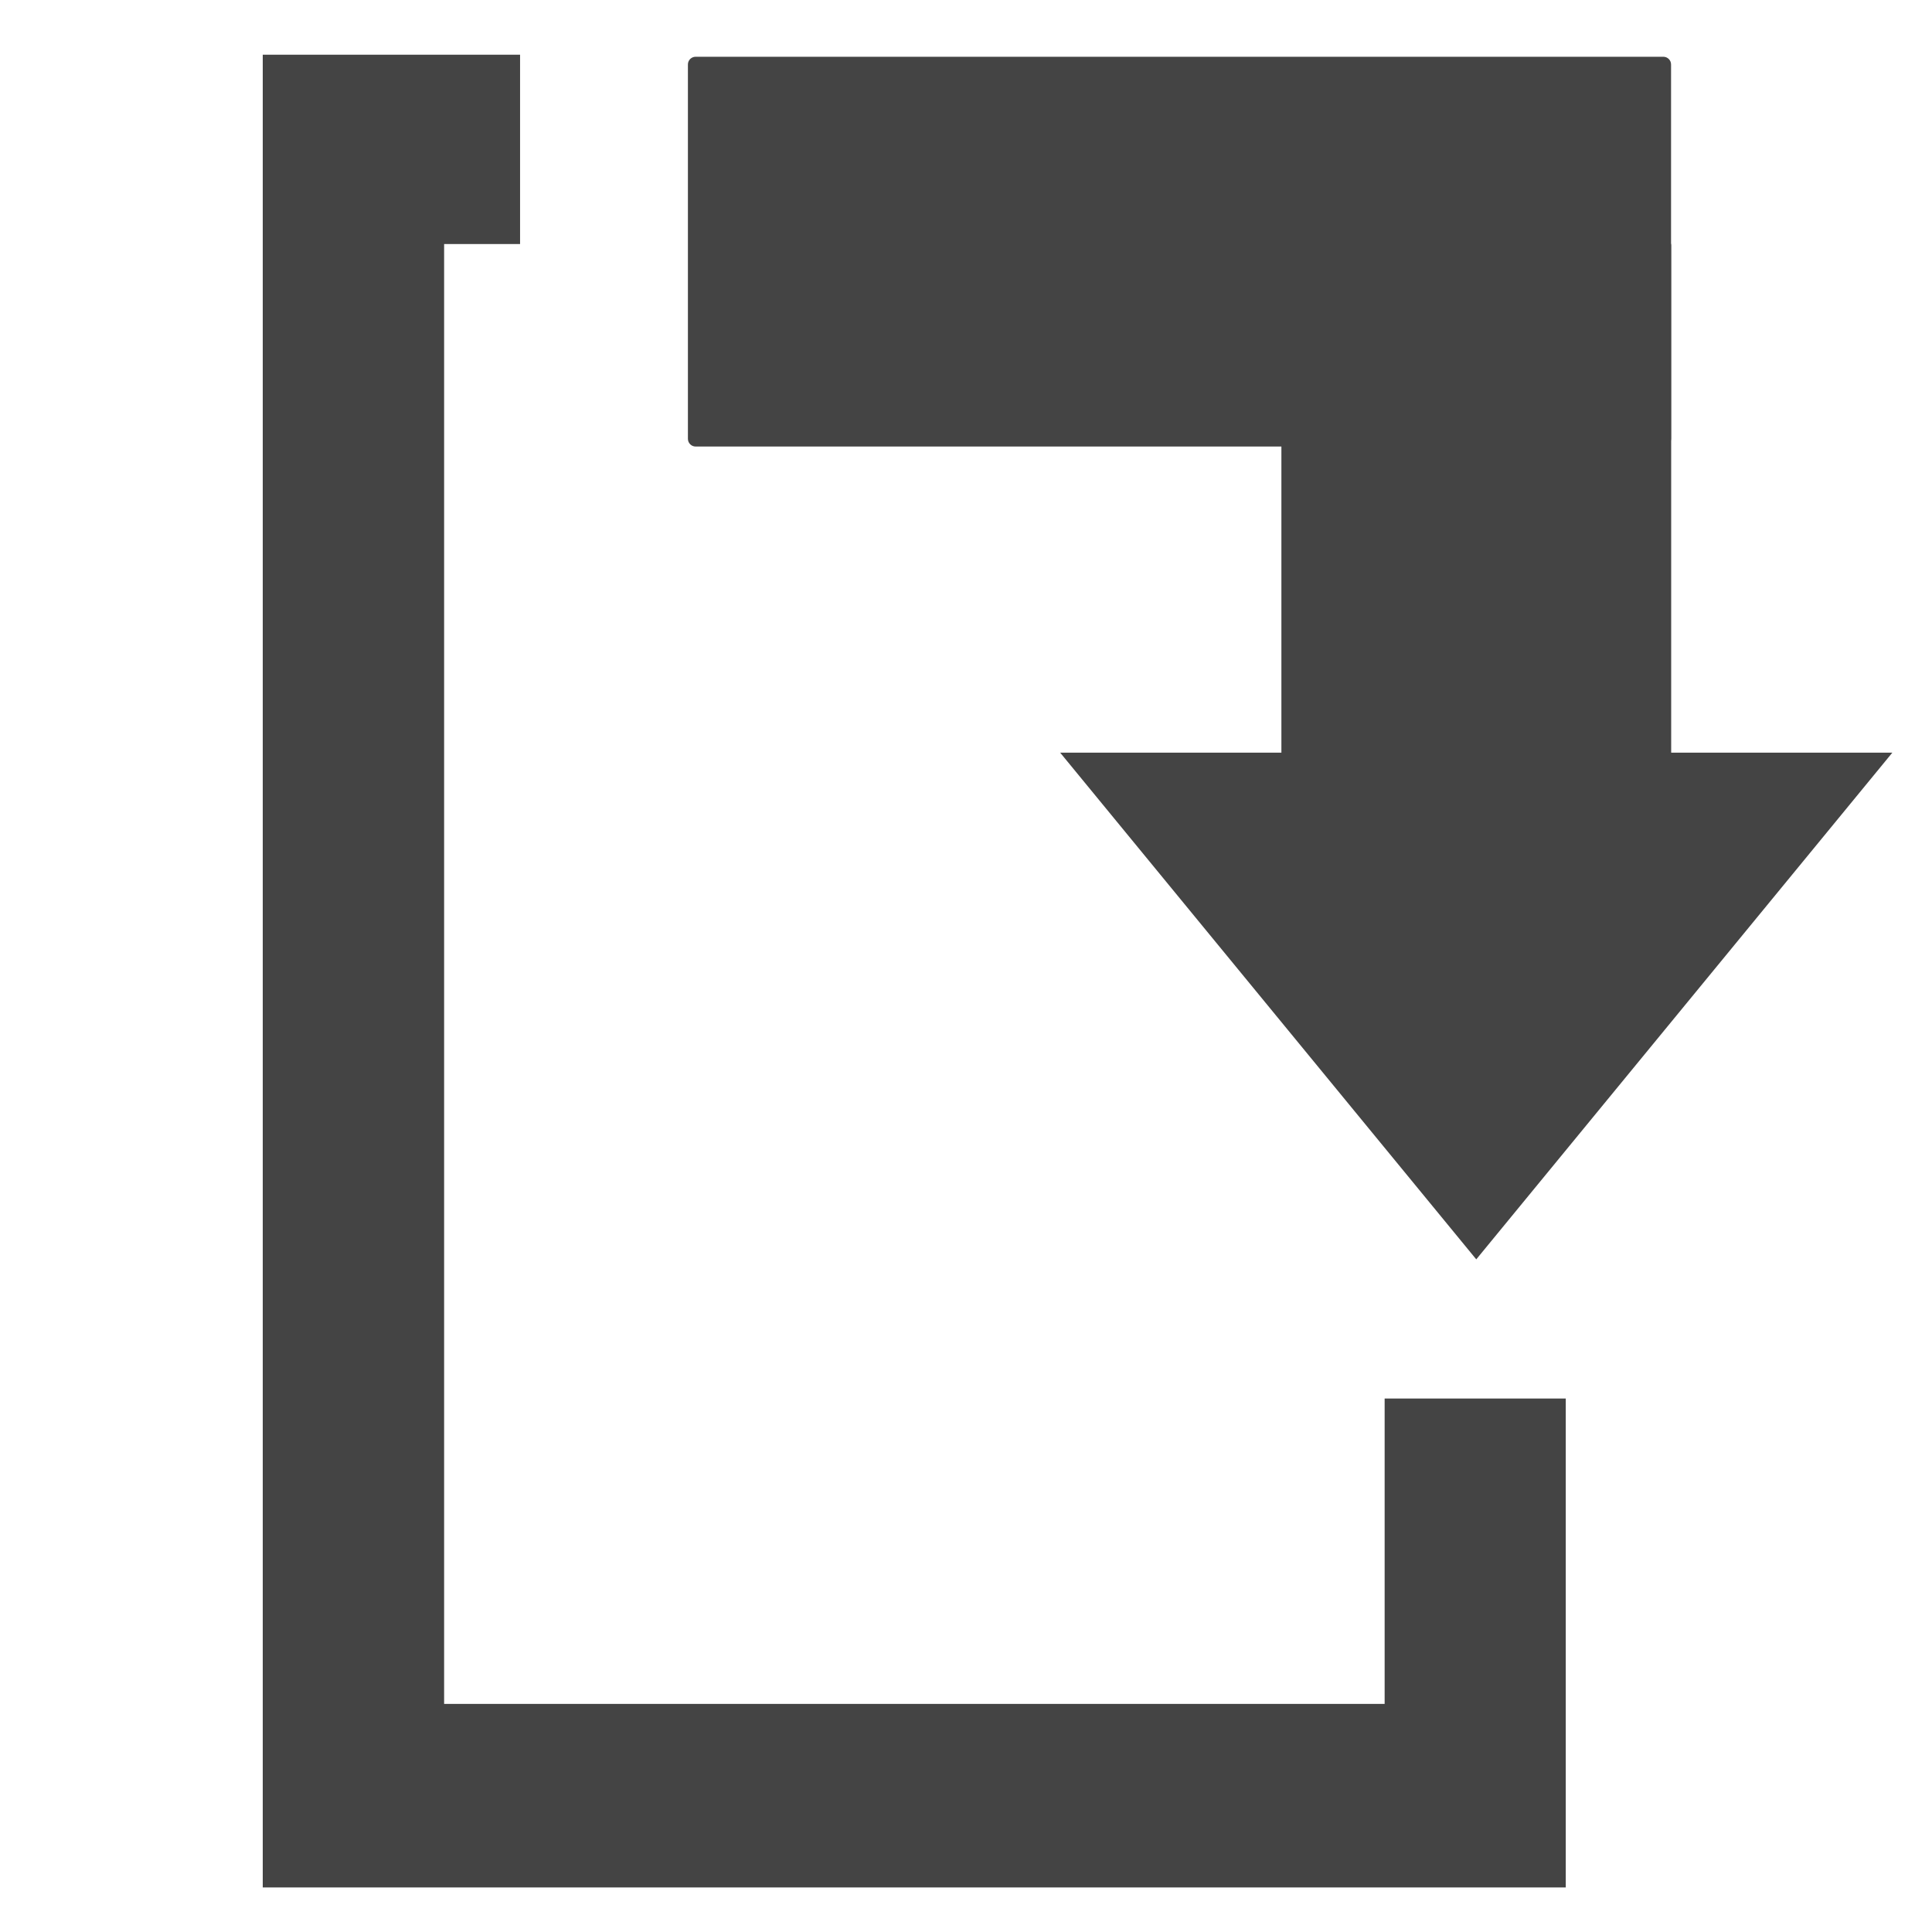
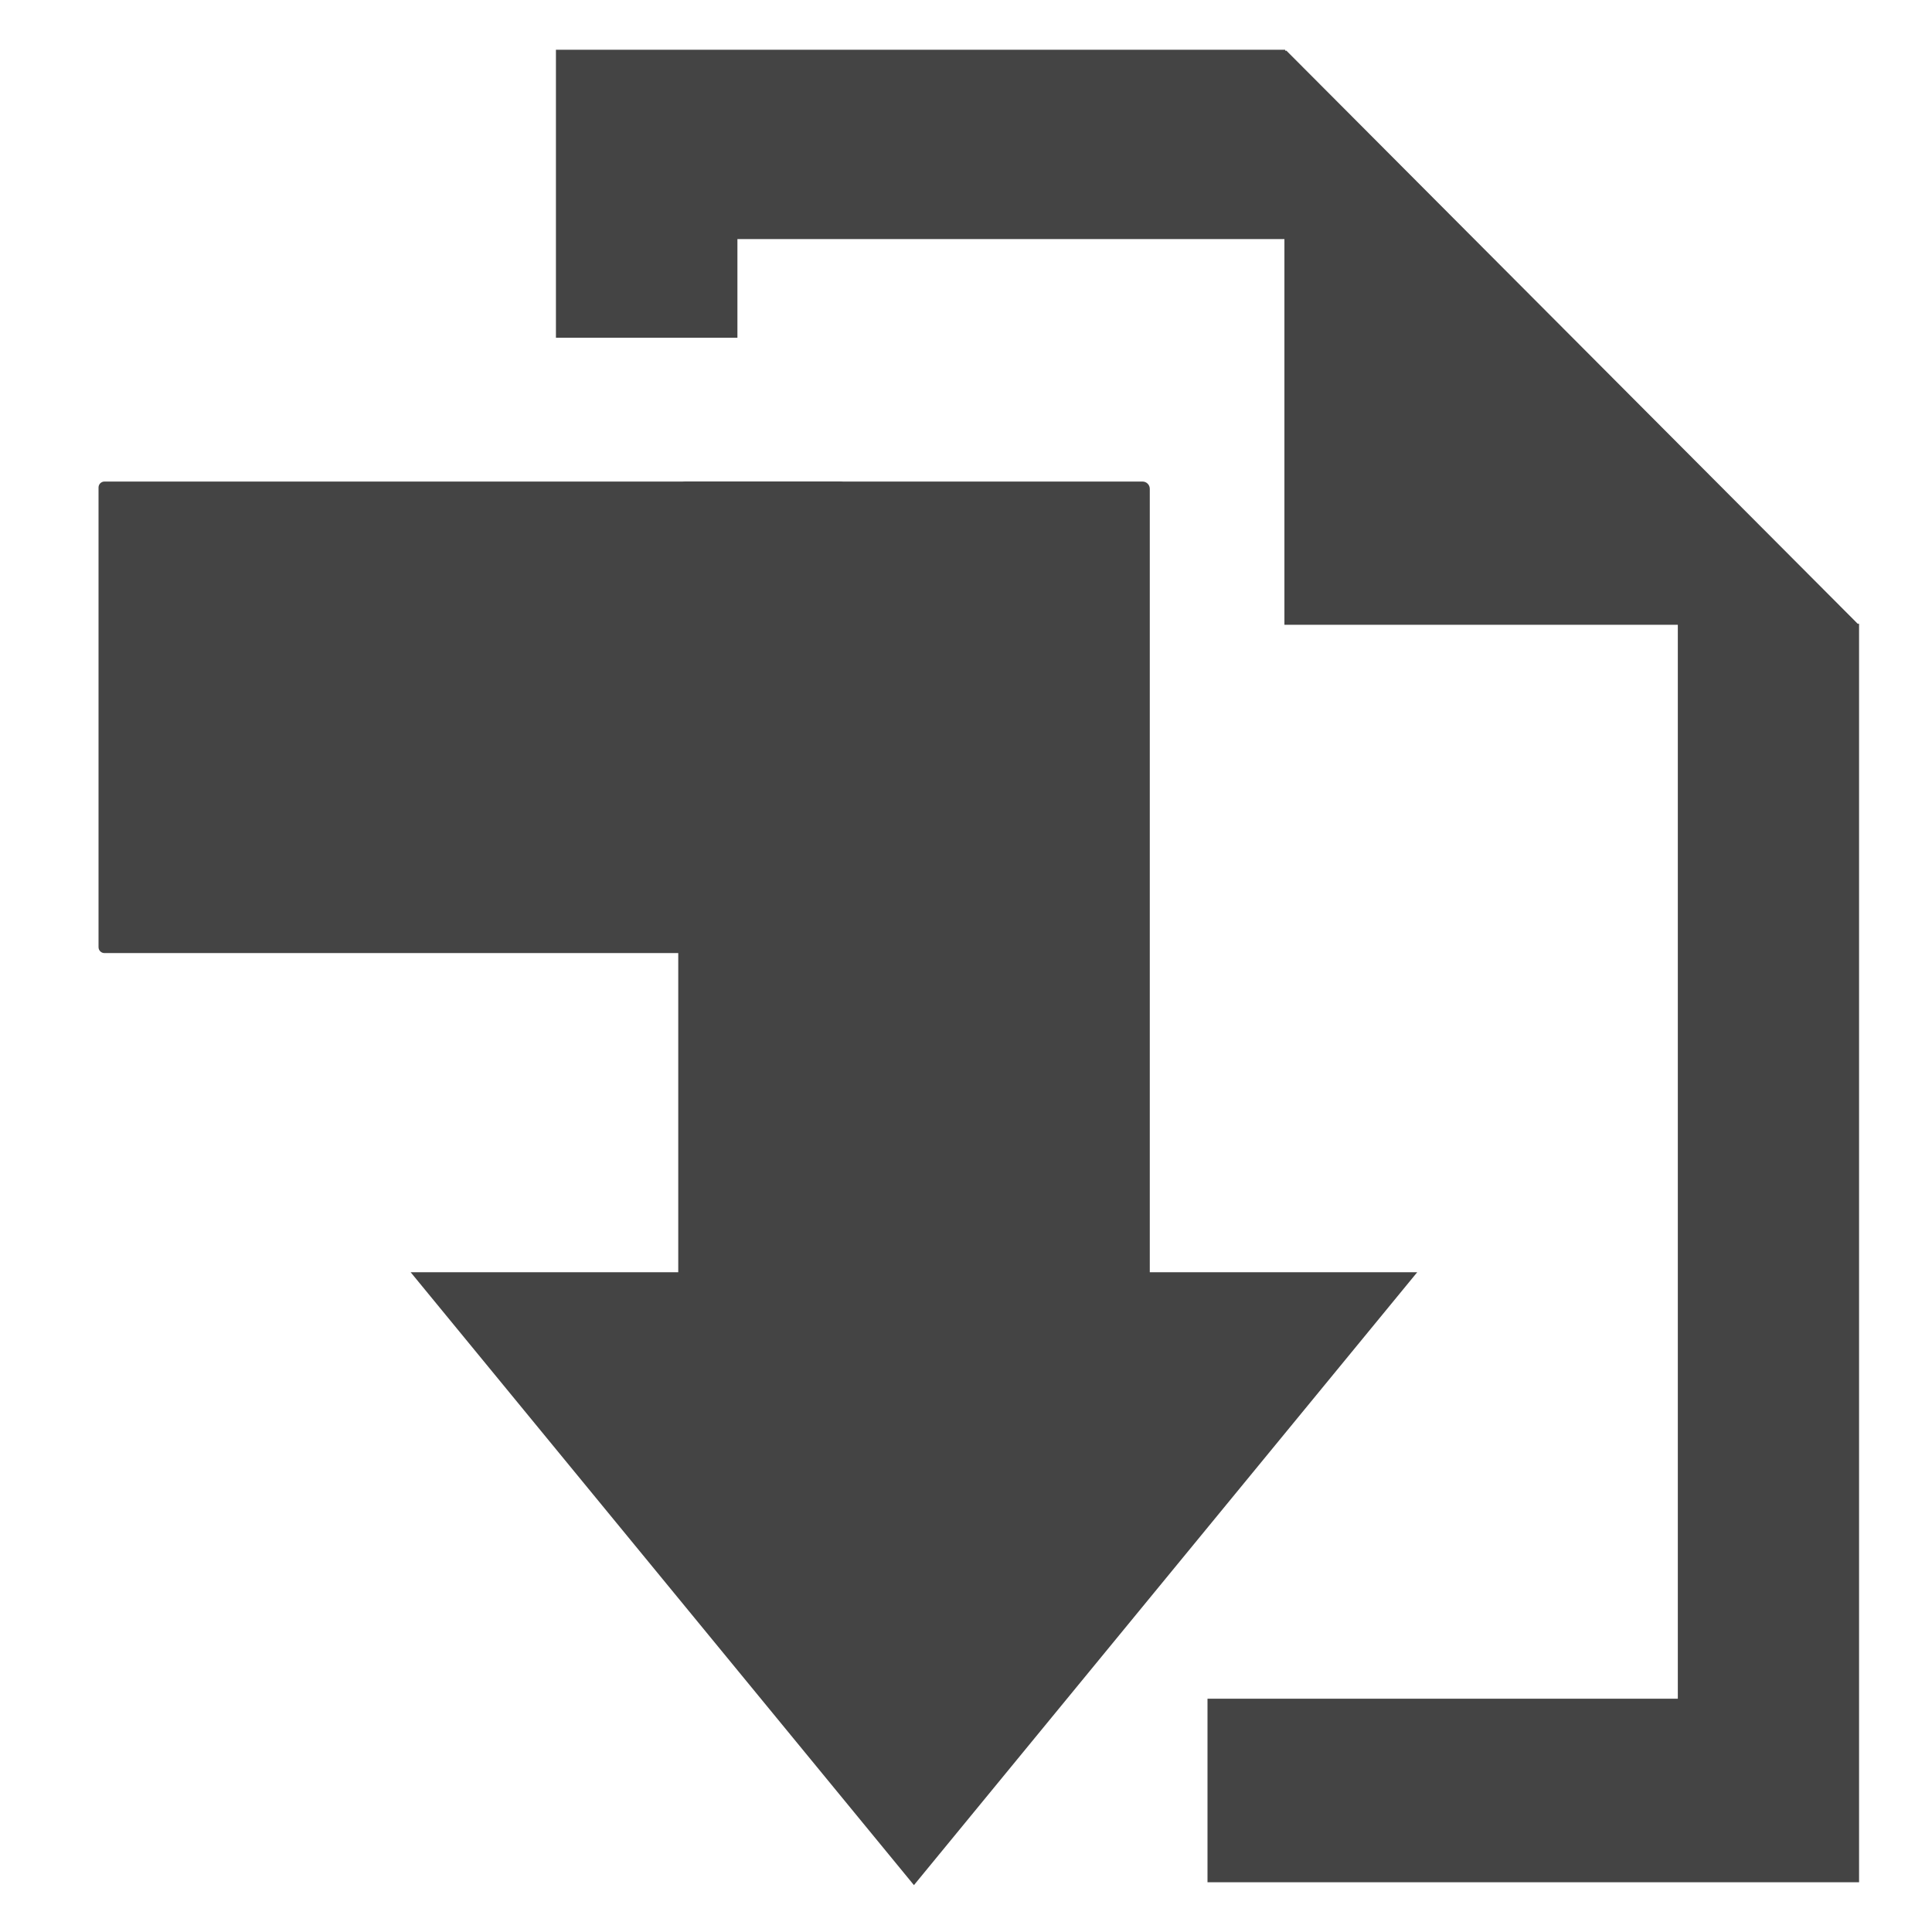
<svg xmlns="http://www.w3.org/2000/svg" version="1" viewBox="0 0 16 16" enable-background="new 0 0 48 48" id="svg12" width="16" height="16">
  <defs id="defs16">
    </defs>
  <rect style="display:none;opacity:1;fill:#555753;fill-opacity:1;fill-rule:nonzero;stroke:none;stroke-width:1.016;stroke-linecap:square;stroke-linejoin:round;stroke-miterlimit:4;stroke-dasharray:none;stroke-dashoffset:0;stroke-opacity:1;paint-order:stroke fill markers" id="rect6013" width="36.737" height="6.499" x="5.305" y="-4.074" ry="2.255" />
  <rect ry="2.255" y="5.926" x="5.305" height="6.499" width="36.737" id="rect6015" style="display:none;opacity:1;fill:#555753;fill-opacity:1;fill-rule:nonzero;stroke:none;stroke-width:1.016;stroke-linecap:square;stroke-linejoin:round;stroke-miterlimit:4;stroke-dasharray:none;stroke-dashoffset:0;stroke-opacity:1;paint-order:stroke fill markers" />
  <rect style="display:none;opacity:1;fill:#555753;fill-opacity:1;fill-rule:nonzero;stroke:none;stroke-width:0.905;stroke-linecap:square;stroke-linejoin:round;stroke-miterlimit:4;stroke-dasharray:none;stroke-dashoffset:0;stroke-opacity:1;paint-order:stroke fill markers" id="rect6009" width="29.178" height="6.499" x="5.305" y="-24.074" ry="2.255" />
  <rect ry="2.255" y="-14.074" x="5.305" height="6.499" width="36.737" id="rect6011" style="display:none;opacity:1;fill:#555753;fill-opacity:1;fill-rule:nonzero;stroke:none;stroke-width:1.016;stroke-linecap:square;stroke-linejoin:round;stroke-miterlimit:4;stroke-dasharray:none;stroke-dashoffset:0;stroke-opacity:1;paint-order:stroke fill markers" />
-   <path id="rect433" style="fill:#444444;fill-opacity:1;stroke:none;stroke-width:0.477" d="M 2.176 0.453 L 2.176 15.631 L 12.967 15.631 L 12.967 11.582 L 11.467 11.582 L 11.467 14.111 L 3.678 14.111 L 3.678 2.021 L 4.307 2.021 L 4.307 0.453 L 2.176 0.453 z " />
-   <rect style="fill:#444444;fill-opacity:1;stroke-width:0.231" id="rect349-3" width="3.228" height="5.142" x="10.612" y="1.991" ry="0.041" />
-   <path style="fill:#444444;fill-opacity:1;stroke-width:0.439" id="path403-6" d="m -21.946,3.21 -3.08,5.335 -3.08,5.335 -3.08,-5.335 -3.08,-5.335 6.16,-3e-7 z" transform="matrix(0.5594077,0,0,0.3932865,27.94844,4.970633)" />
-   <rect style="fill:#444444;fill-opacity:1;stroke-width:0.291" id="rect503" width="3.228" height="8.142" x="-3.698" y="5.697" ry="0.064" transform="rotate(-90)" />
+   <path id="rect433-6" style="fill:#444444;fill-opacity:1;stroke:none;stroke-width:0.477" d="M 4.604 0.412 L 4.604 2.797 L 6.107 2.797 L 6.107 1.98 L 10.643 1.98 L 10.643 0.412 L 4.604 0.412 z M 13.895 5.166 L 13.895 14.068 L 10 14.068 L 10 15.588 L 15.396 15.588 L 15.396 5.166 L 13.895 5.166 z " />
+   <path id="rect493" style="fill:#444444;fill-opacity:1;stroke:none;stroke-width:0.476" d="M 10.637,0.42 V 5.174 h 4.754 v -0.002 l -4.737,-4.752 z" />
+   <rect style="fill:#444444;fill-opacity:1;stroke-width:0.31" id="rect349-3-3-6" width="3.905" height="7.636" x="5.617" y="3.988" ry="0.06" />
+   <path style="fill:#444444;fill-opacity:1;stroke-width:0.439" id="path403-6-6-7" d="m -21.946,3.21 -3.08,5.335 -3.08,5.335 -3.08,-5.335 -3.08,-5.335 6.16,-3e-7 z" transform="matrix(0.67661,0,0,0.4756845,26.58564,9.009298)" />
+   <rect style="fill:#444444;fill-opacity:1;stroke-width:0.279" id="rect740" width="3.905" height="6.192" x="-7.893" y="0.816" ry="0.049" transform="rotate(-90)" />
</svg>
